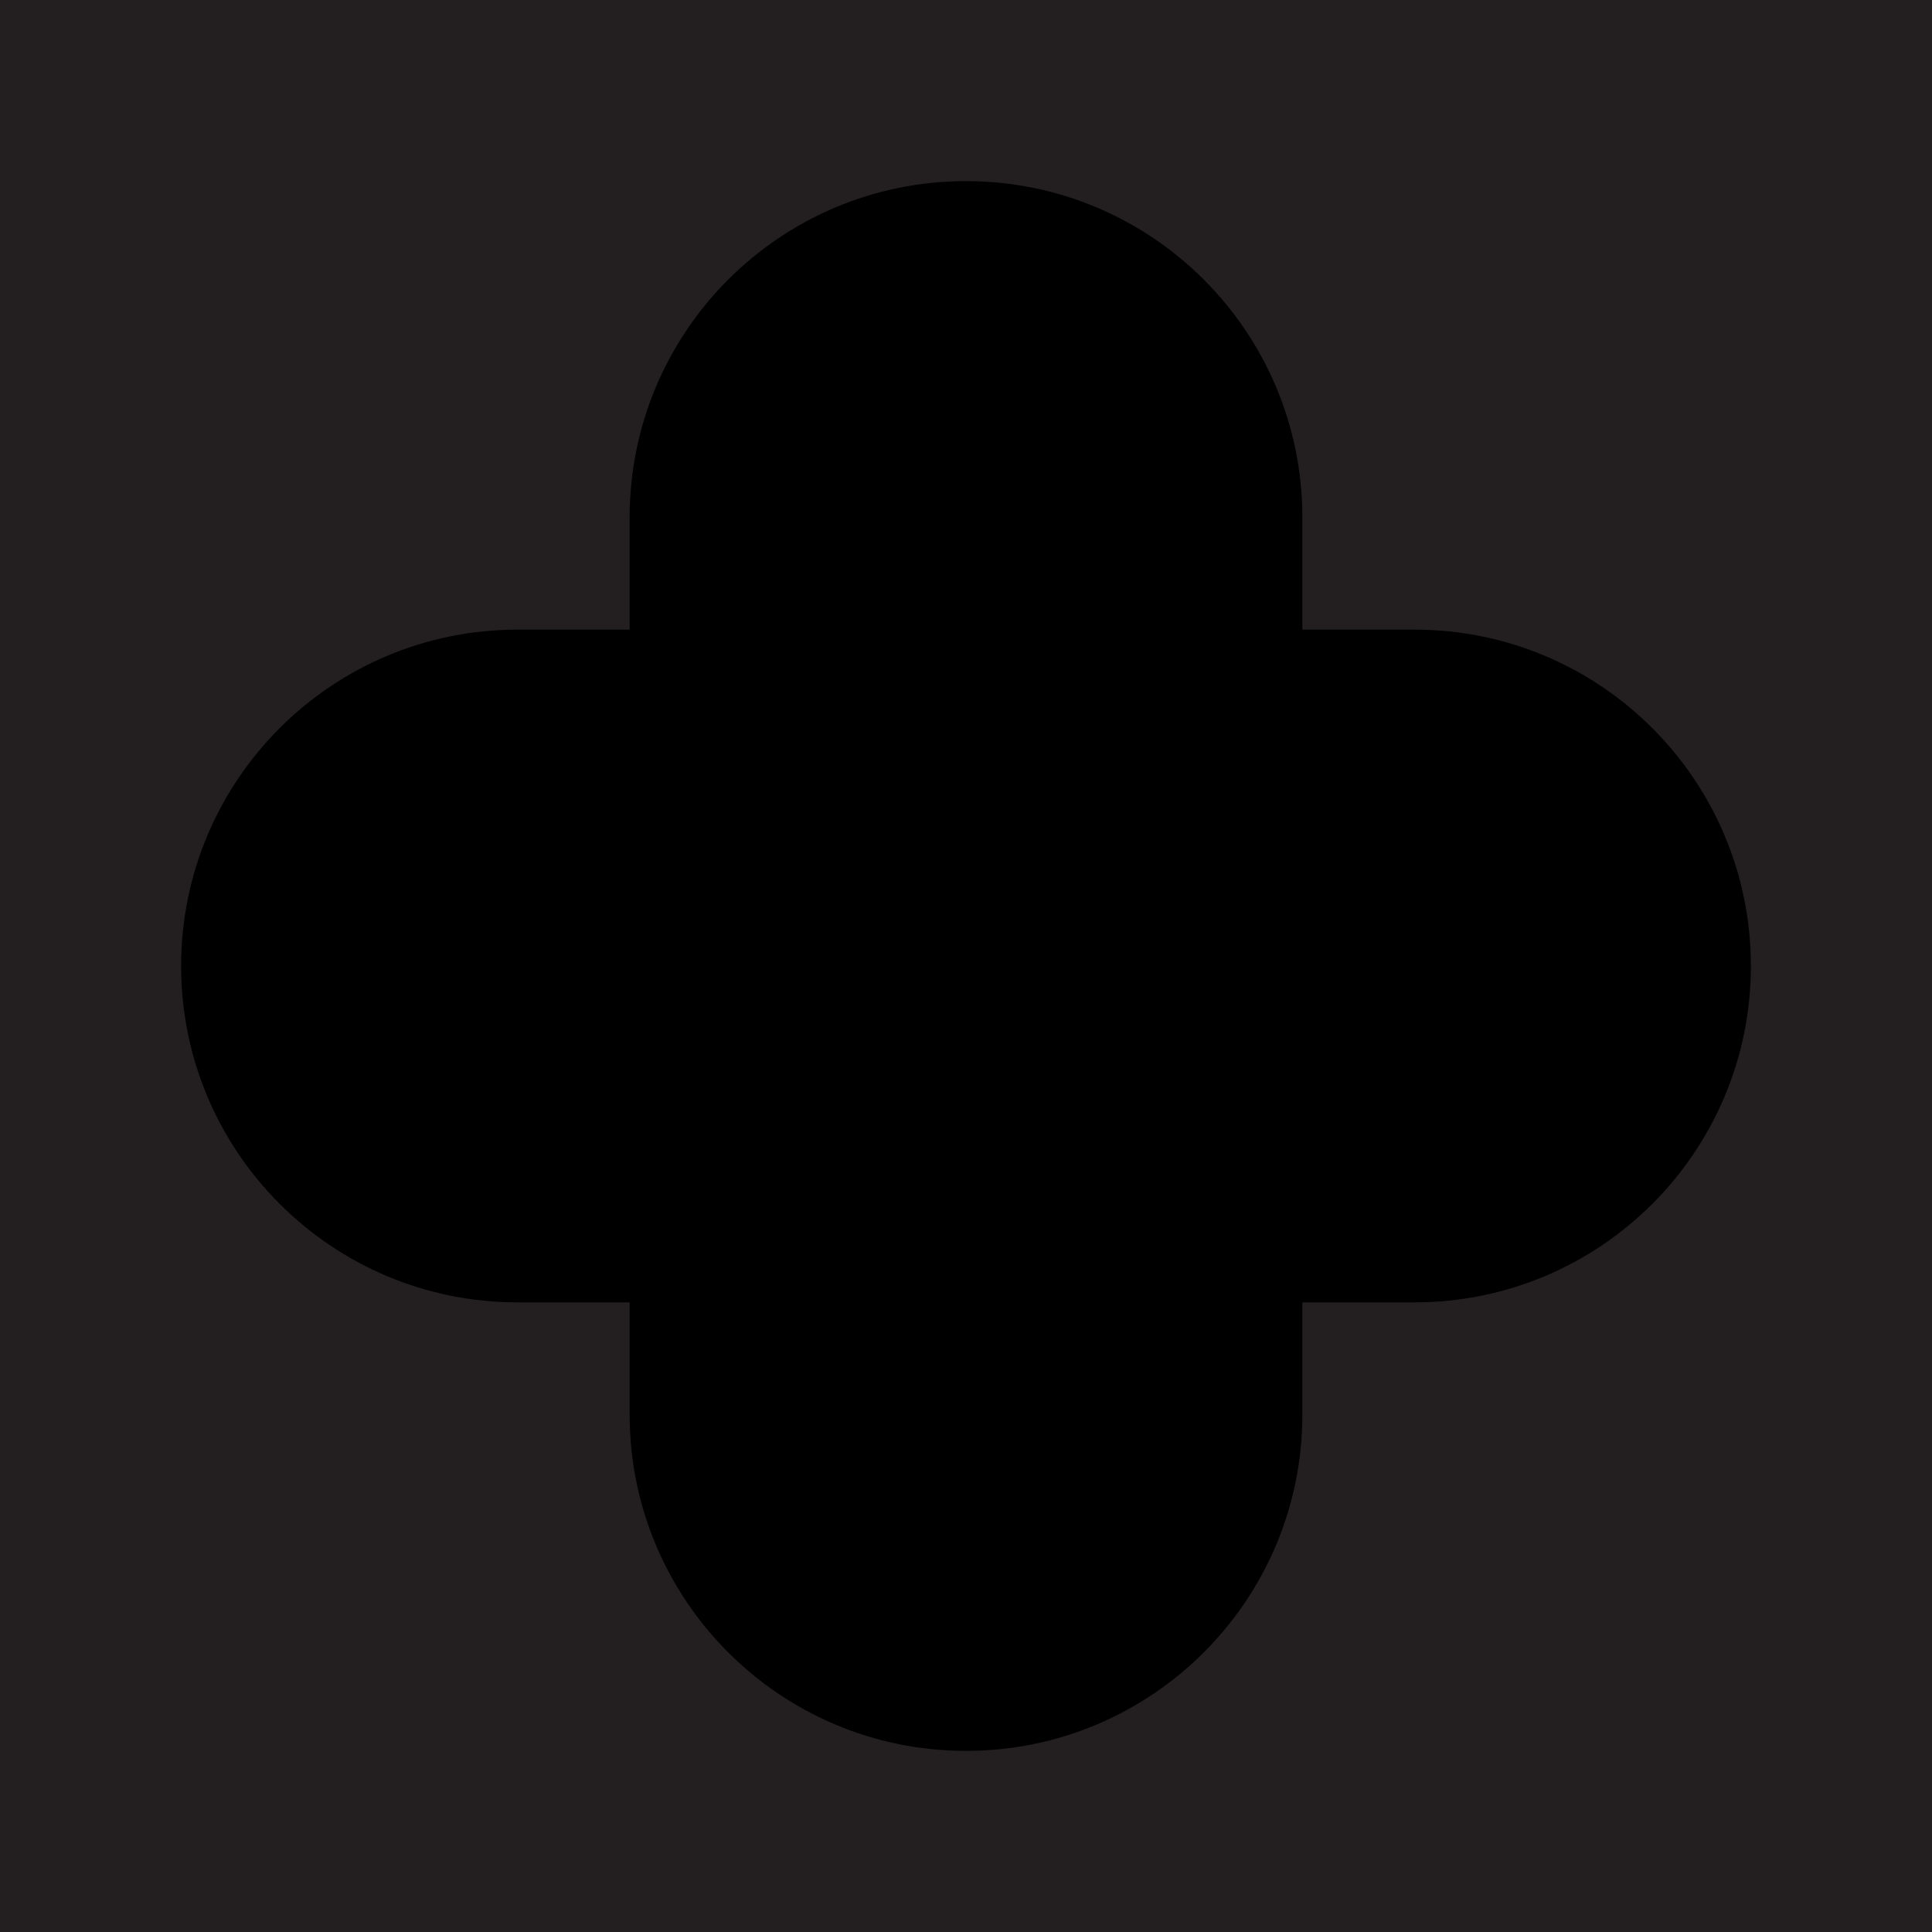
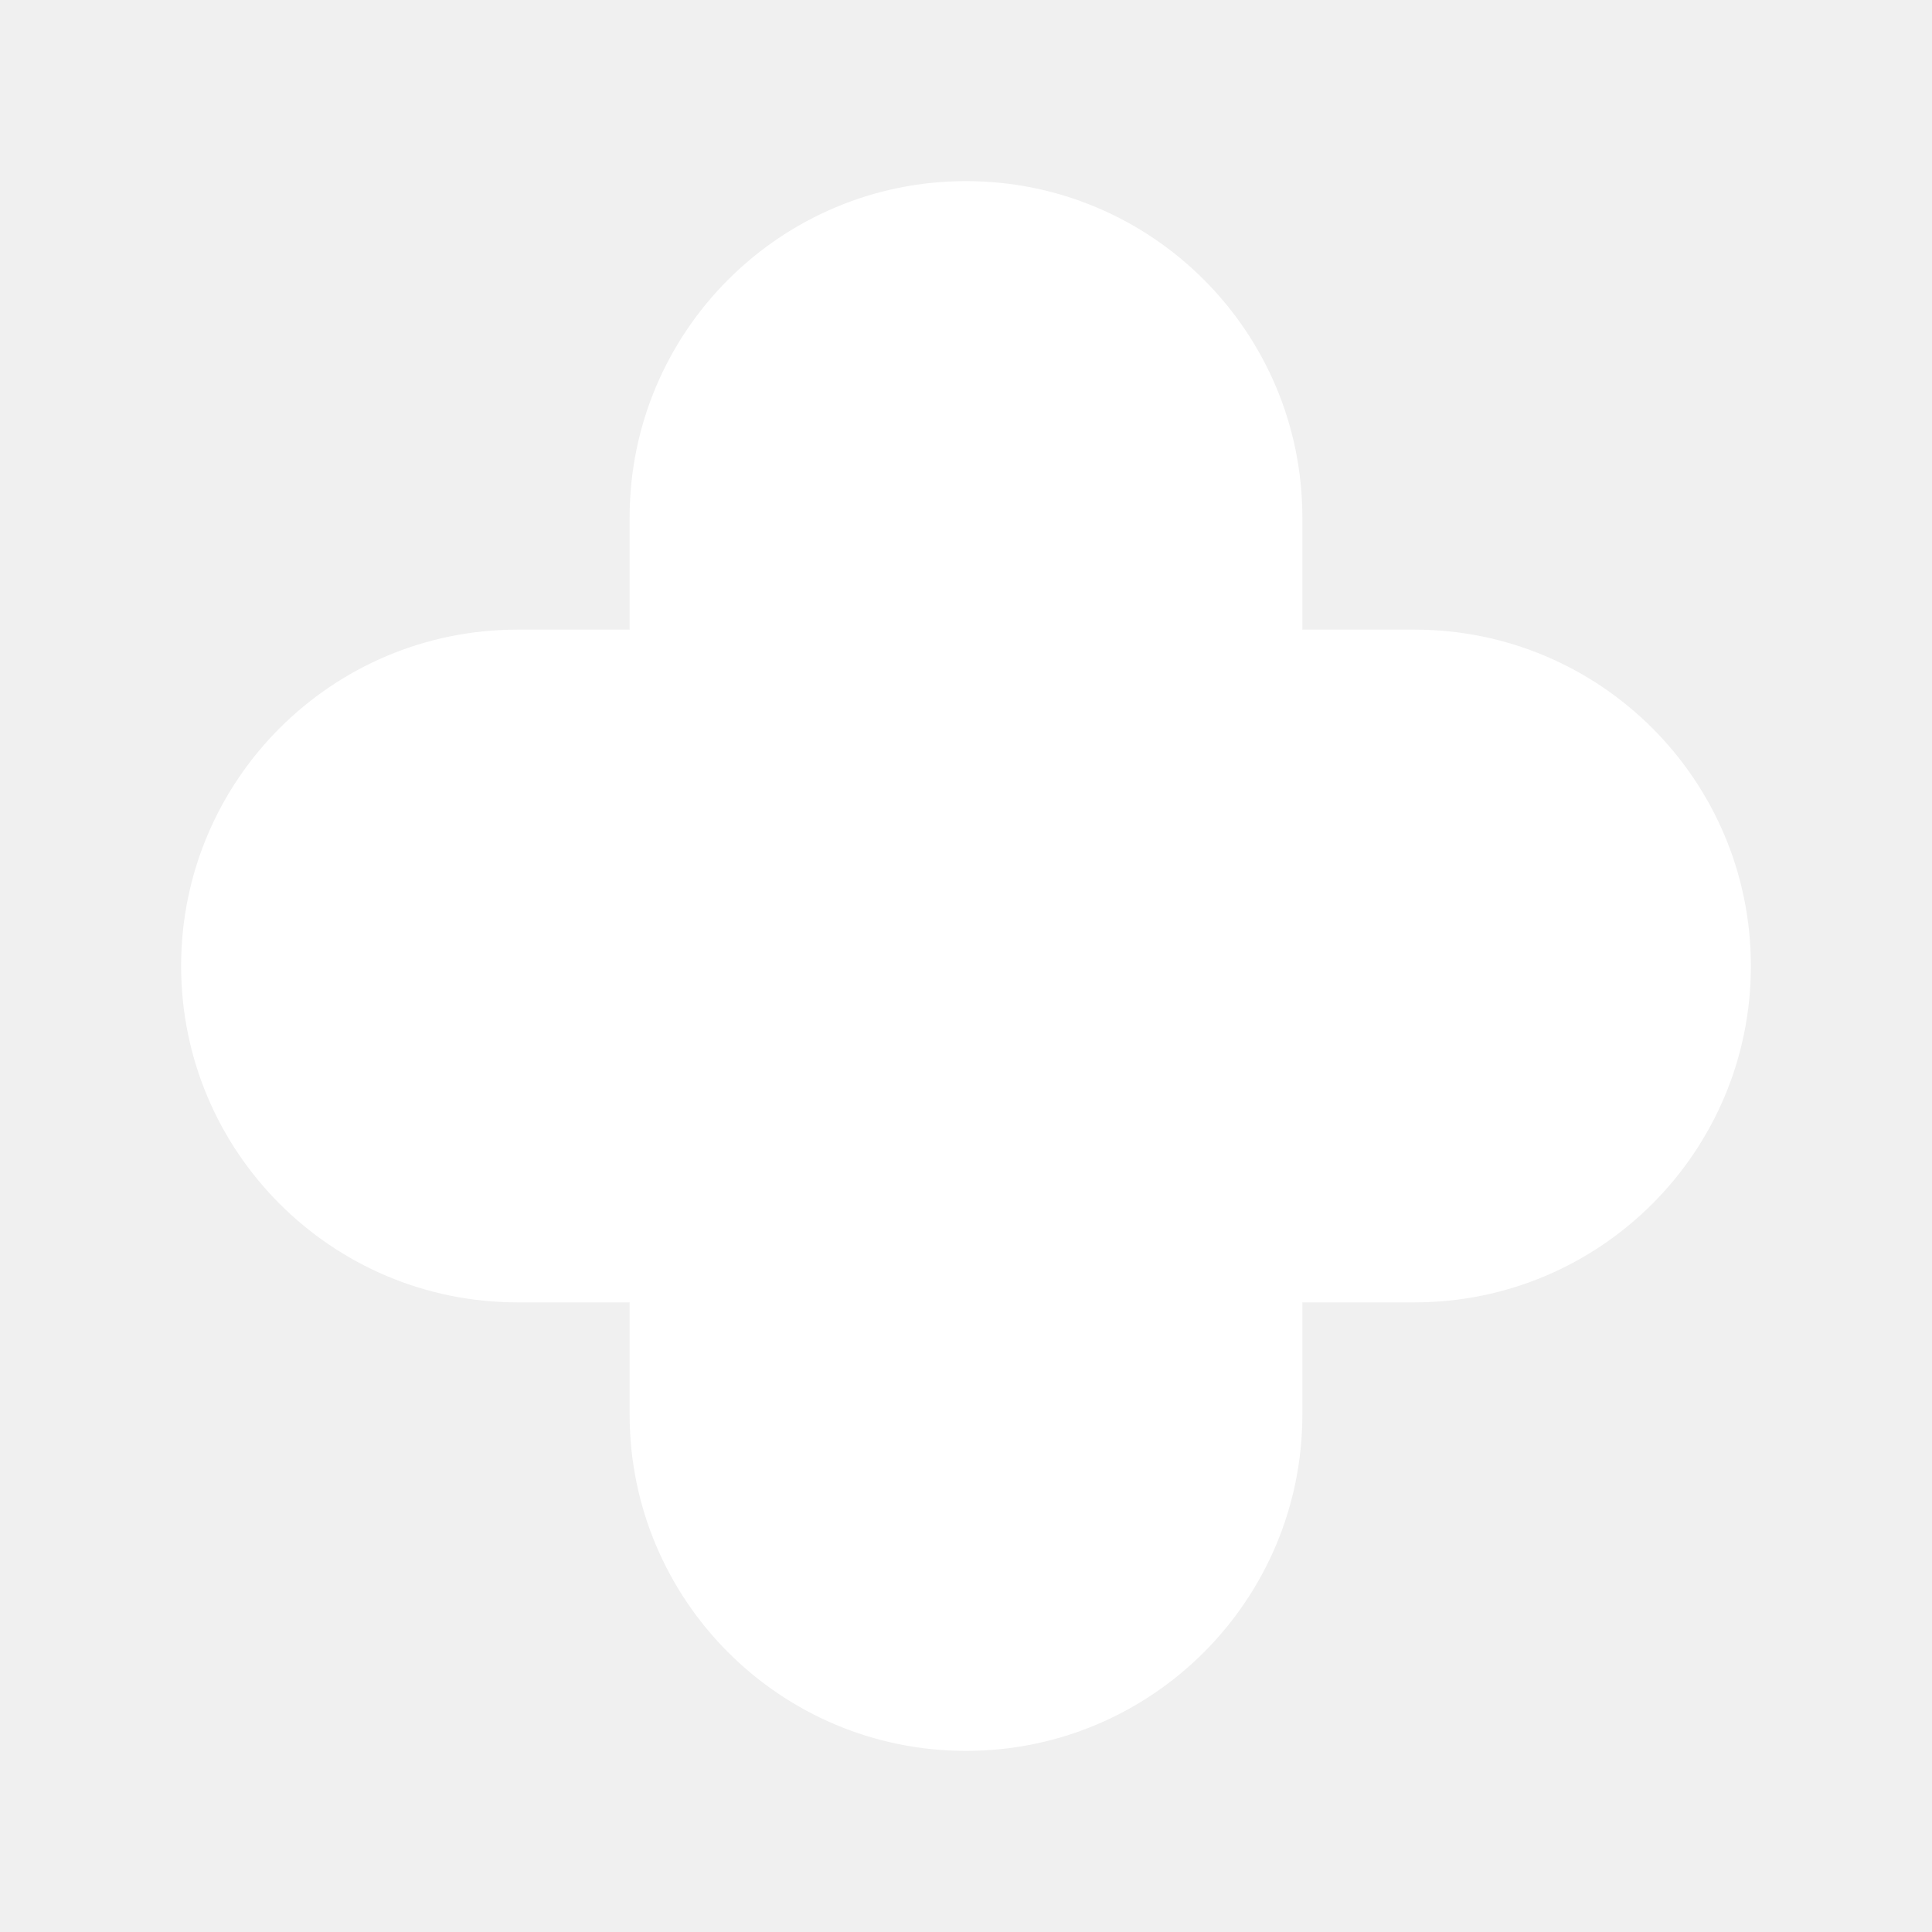
<svg xmlns="http://www.w3.org/2000/svg" viewBox="0 0 144 144">
-   <rect x="0" width="144" height="144" style="fill: #231f20" />
-   <g>
-     <rect x="46.93" y="13.5" width="50.14" height="117" rx="25.07" ry="25.07" style="fill: currentColor" />
-     <rect x="46.93" y="13.5" width="50.14" height="117" rx="25.07" ry="25.07" transform="translate(0 144) rotate(-90)" style="fill: currentColor" />
-   </g>
+   <rect x="46.93" y="13.5" width="50.14" height="117" rx="25.07" ry="25.07" style="fill: white" />
+   <rect x="46.93" y="13.5" width="50.14" height="117" rx="25.07" ry="25.07" transform="translate(0 144) rotate(-90)" style="fill: white" />
</svg>
